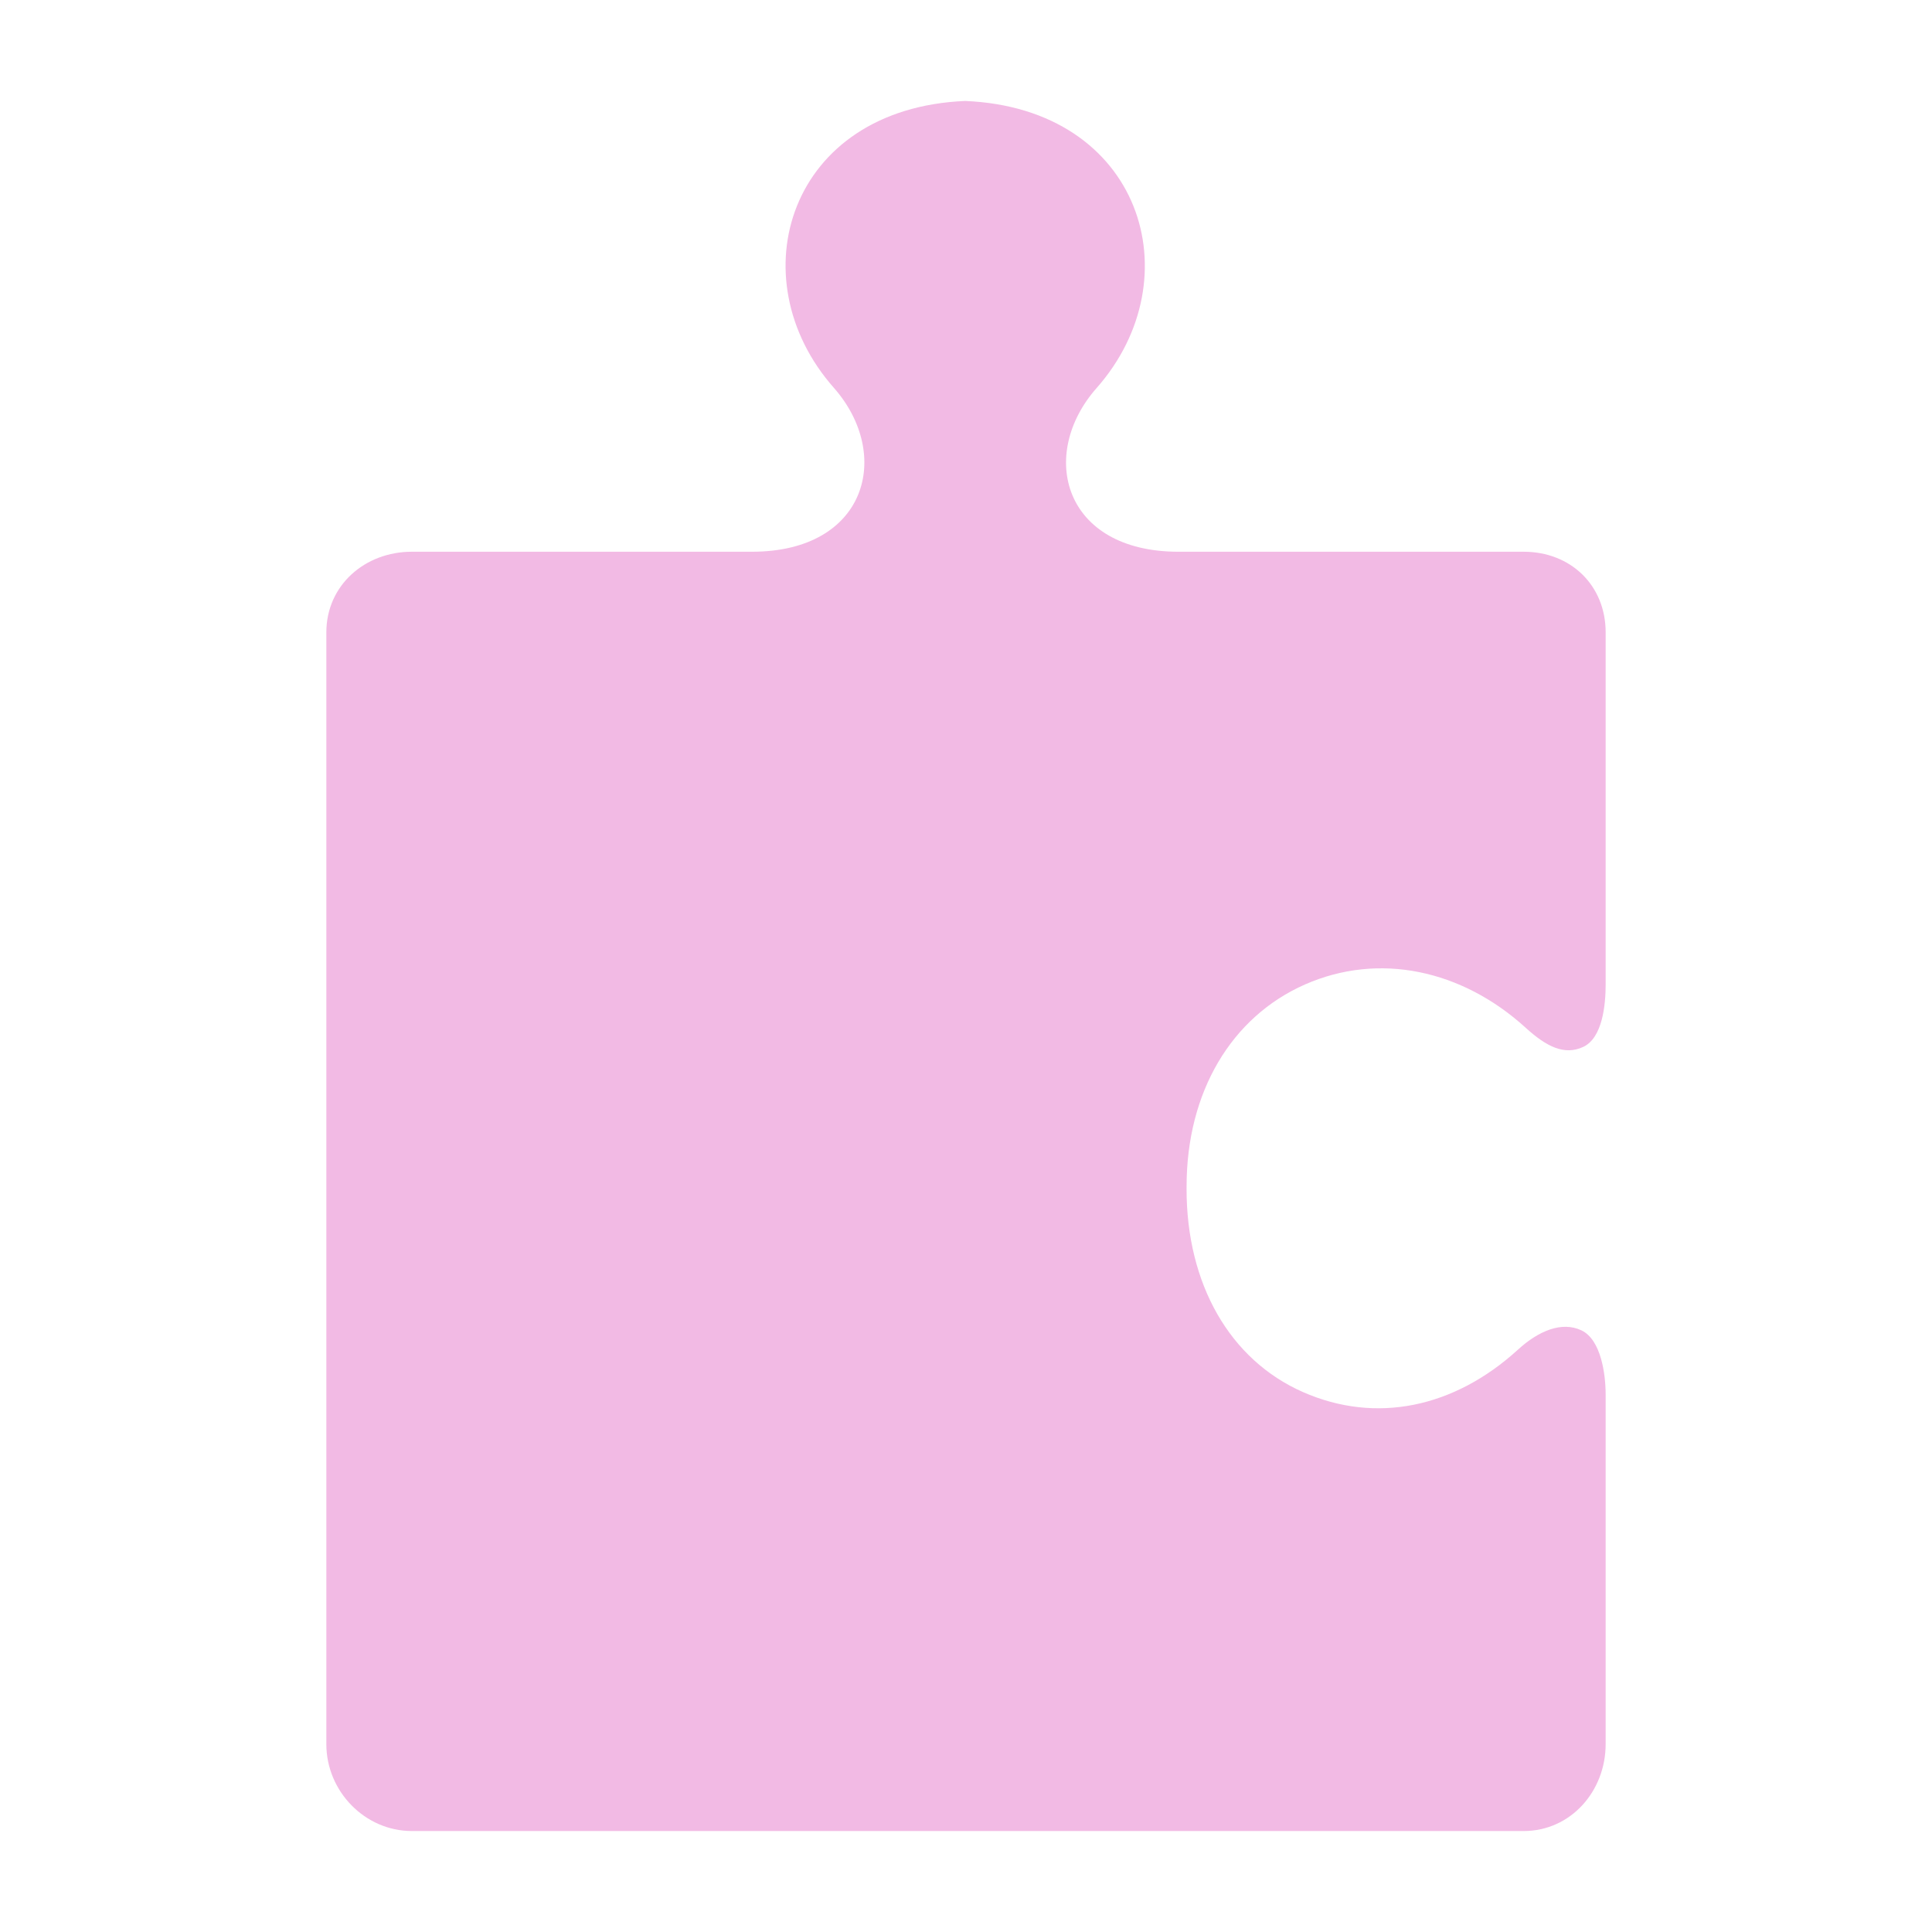
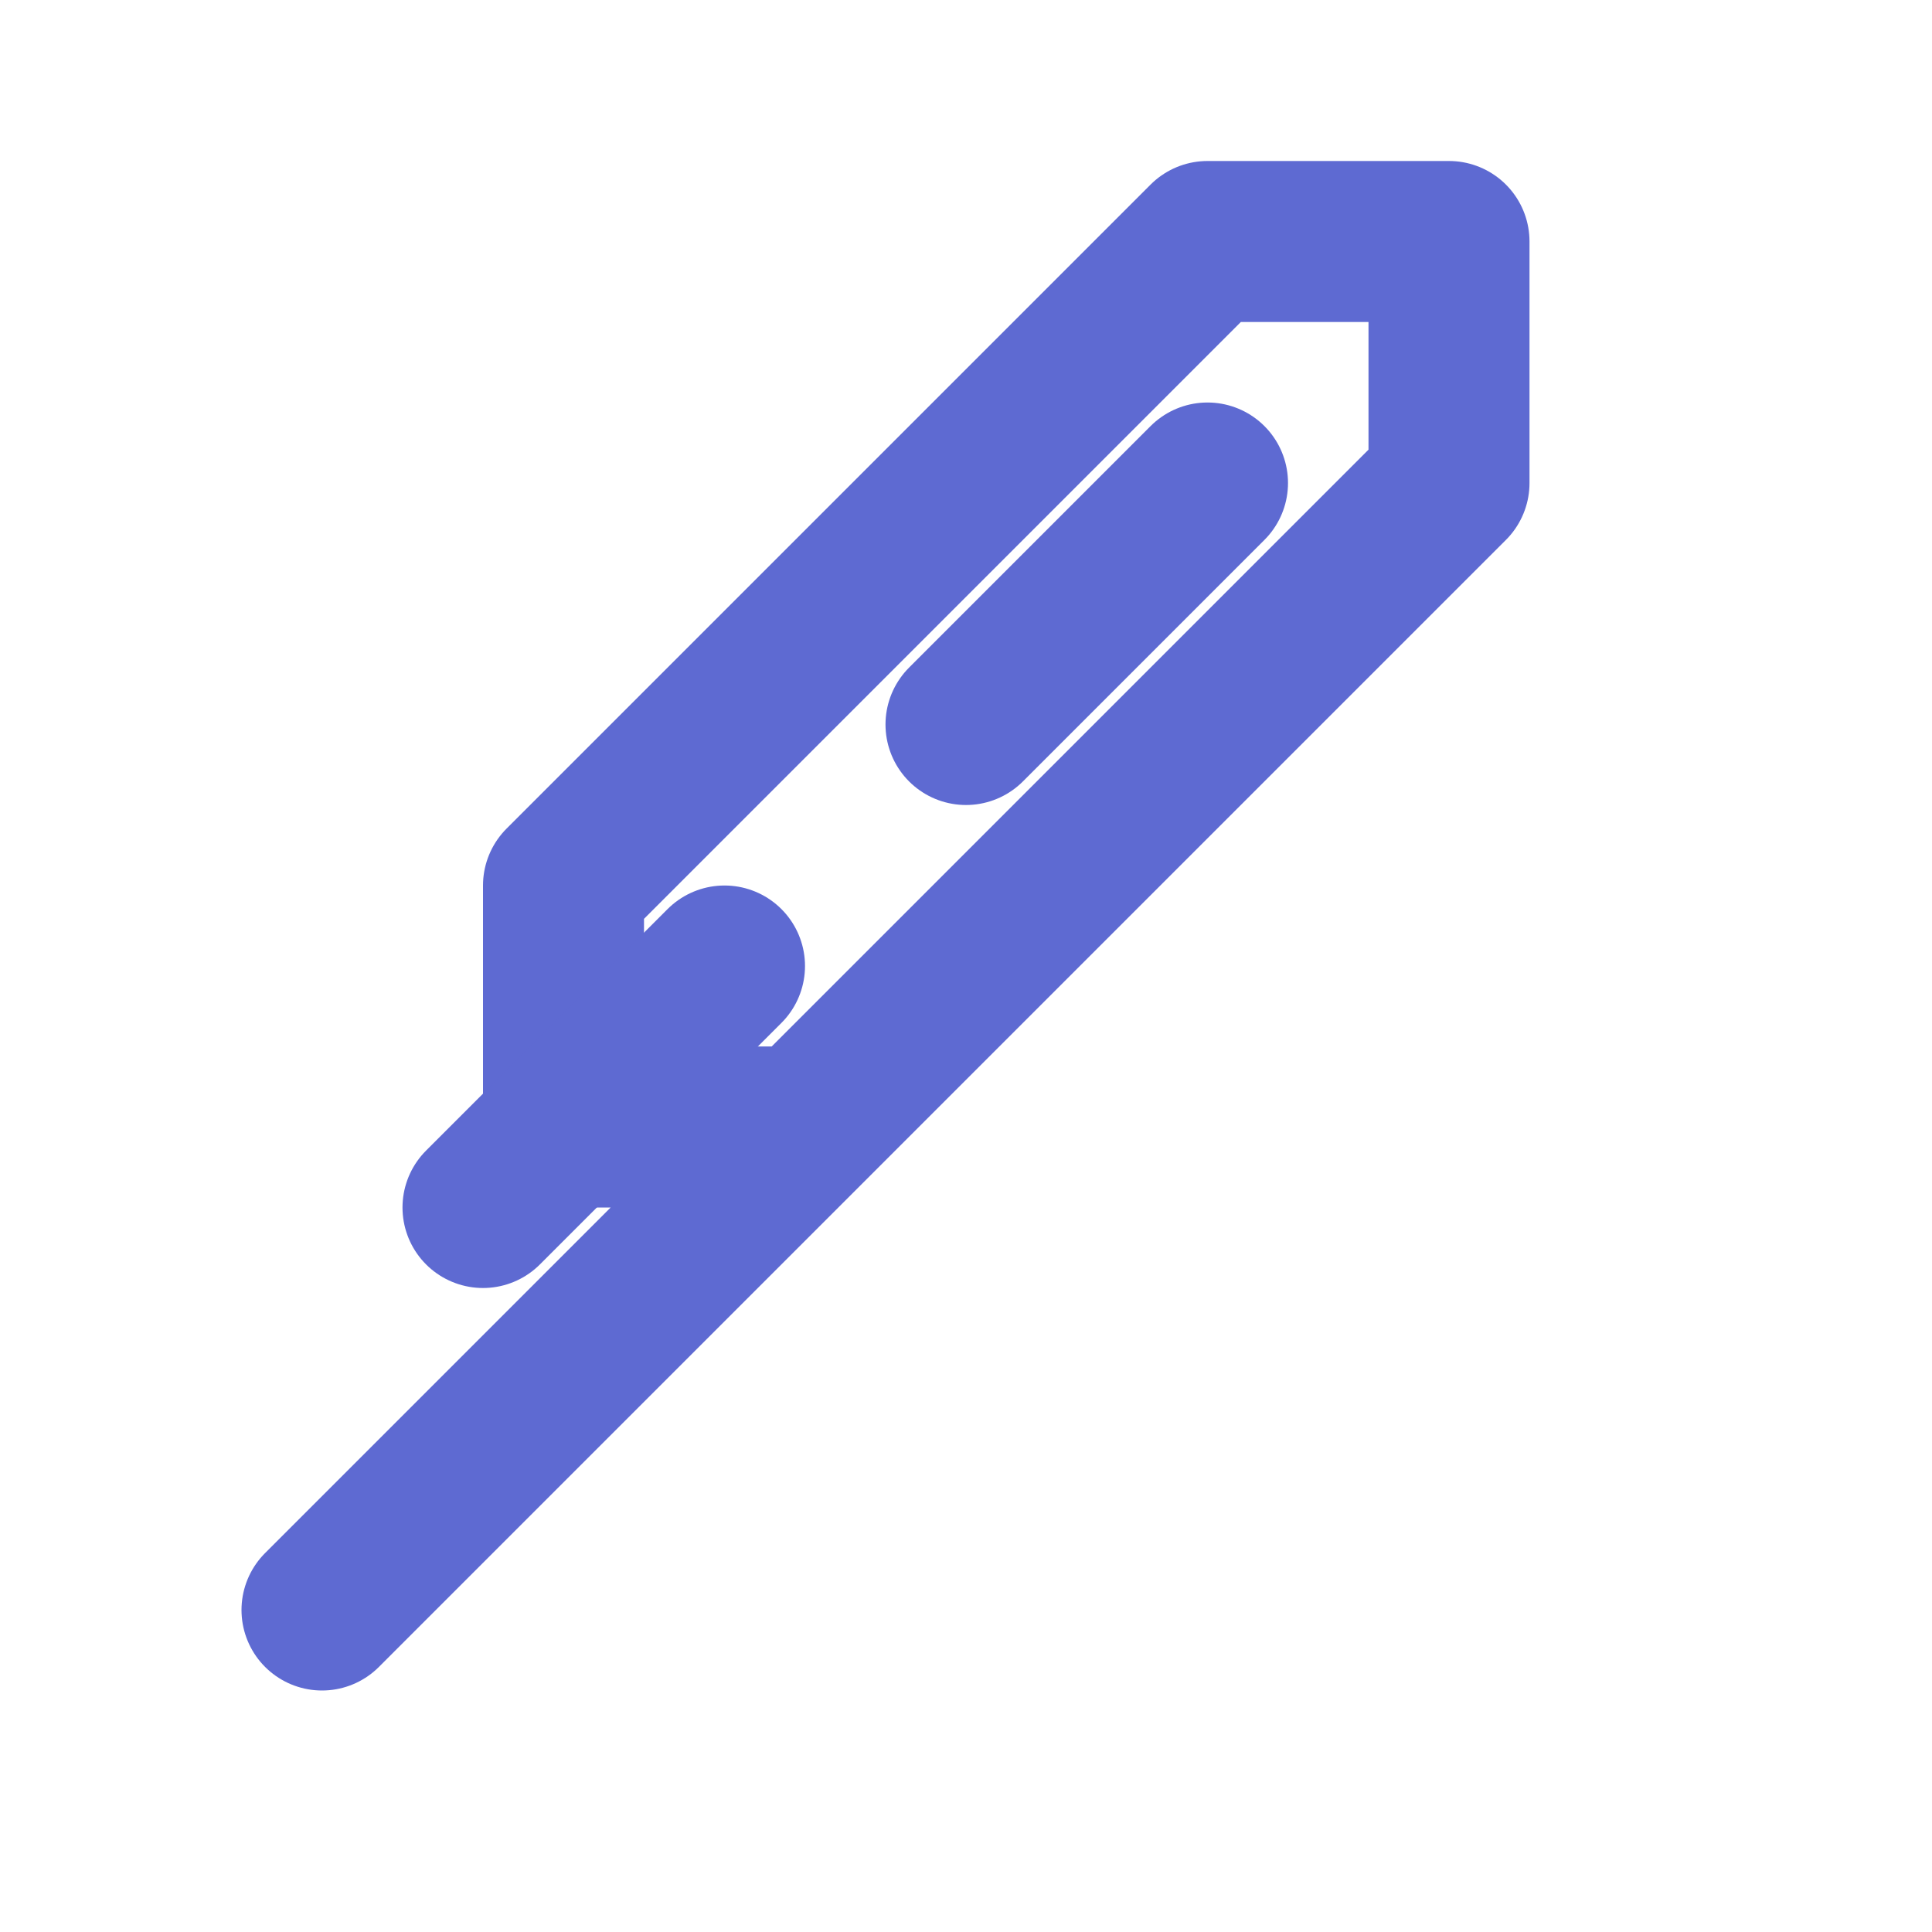
- <svg xmlns="http://www.w3.org/2000/svg" width="1200pt" height="1200pt" version="1.1" viewBox="0 0 1200 1200">
-   <path d="M 737.01 736.911 C 737.01 678.236 764.861 631.584 810.593 611.455 C 856.348 591.328 907.915 602.151 947.752 638.471 C 960.533 650.102 971.7 655.694 983.37 650.253 C 995.344 644.66 997.302 624.163 997.302 611.423 L 997.302 392.795 C 997.302 363.576 975.601 342.696 946.365 342.696 L 731.973 342.696 C 660.472 342.696 644.538 282.455 681.12 241.018 C 741.347 172.79 709.081 67.292 599.496 62.714 C 489.923 67.276 457.668 172.603 517.886 240.835 C 554.463 282.291 538.543 342.692 467.042 342.692 L 255.813 342.692 C 226.593 342.692 202.699 363.572 202.699 392.792 L 202.699 1083.335 C 202.699 1112.559 226.594 1137.287 255.813 1137.287 L 946.355 1137.287 C 975.592 1137.287 997.293 1112.559 997.293 1083.335 L 997.293 866.134 C 997.293 853.393 994.377 831.952 982.17 826.265 C 970.045 820.619 955.743 826.511 942.823 838.293 C 903.146 874.487 854.555 884.556 809.295 864.635 C 763.798 844.598 737.001 797.483 737.001 738.631 L 737.01 736.911 Z" style="fill: rgb(242, 186, 228);" />
+ <svg xmlns="http://www.w3.org/2000/svg" viewBox="0 0 24 24" fill="none" stroke="#5E6AD2" stroke-width="2" stroke-linecap="round" stroke-linejoin="round">
+   <path d="M10 14l-6 6M10 14L18 6V3h-3l-8 8v3h3z" />
+   <line x1="15" y1="6" x2="12" y2="9" />
+   <line x1="9" y1="12" x2="6" y2="15" />
</svg>
